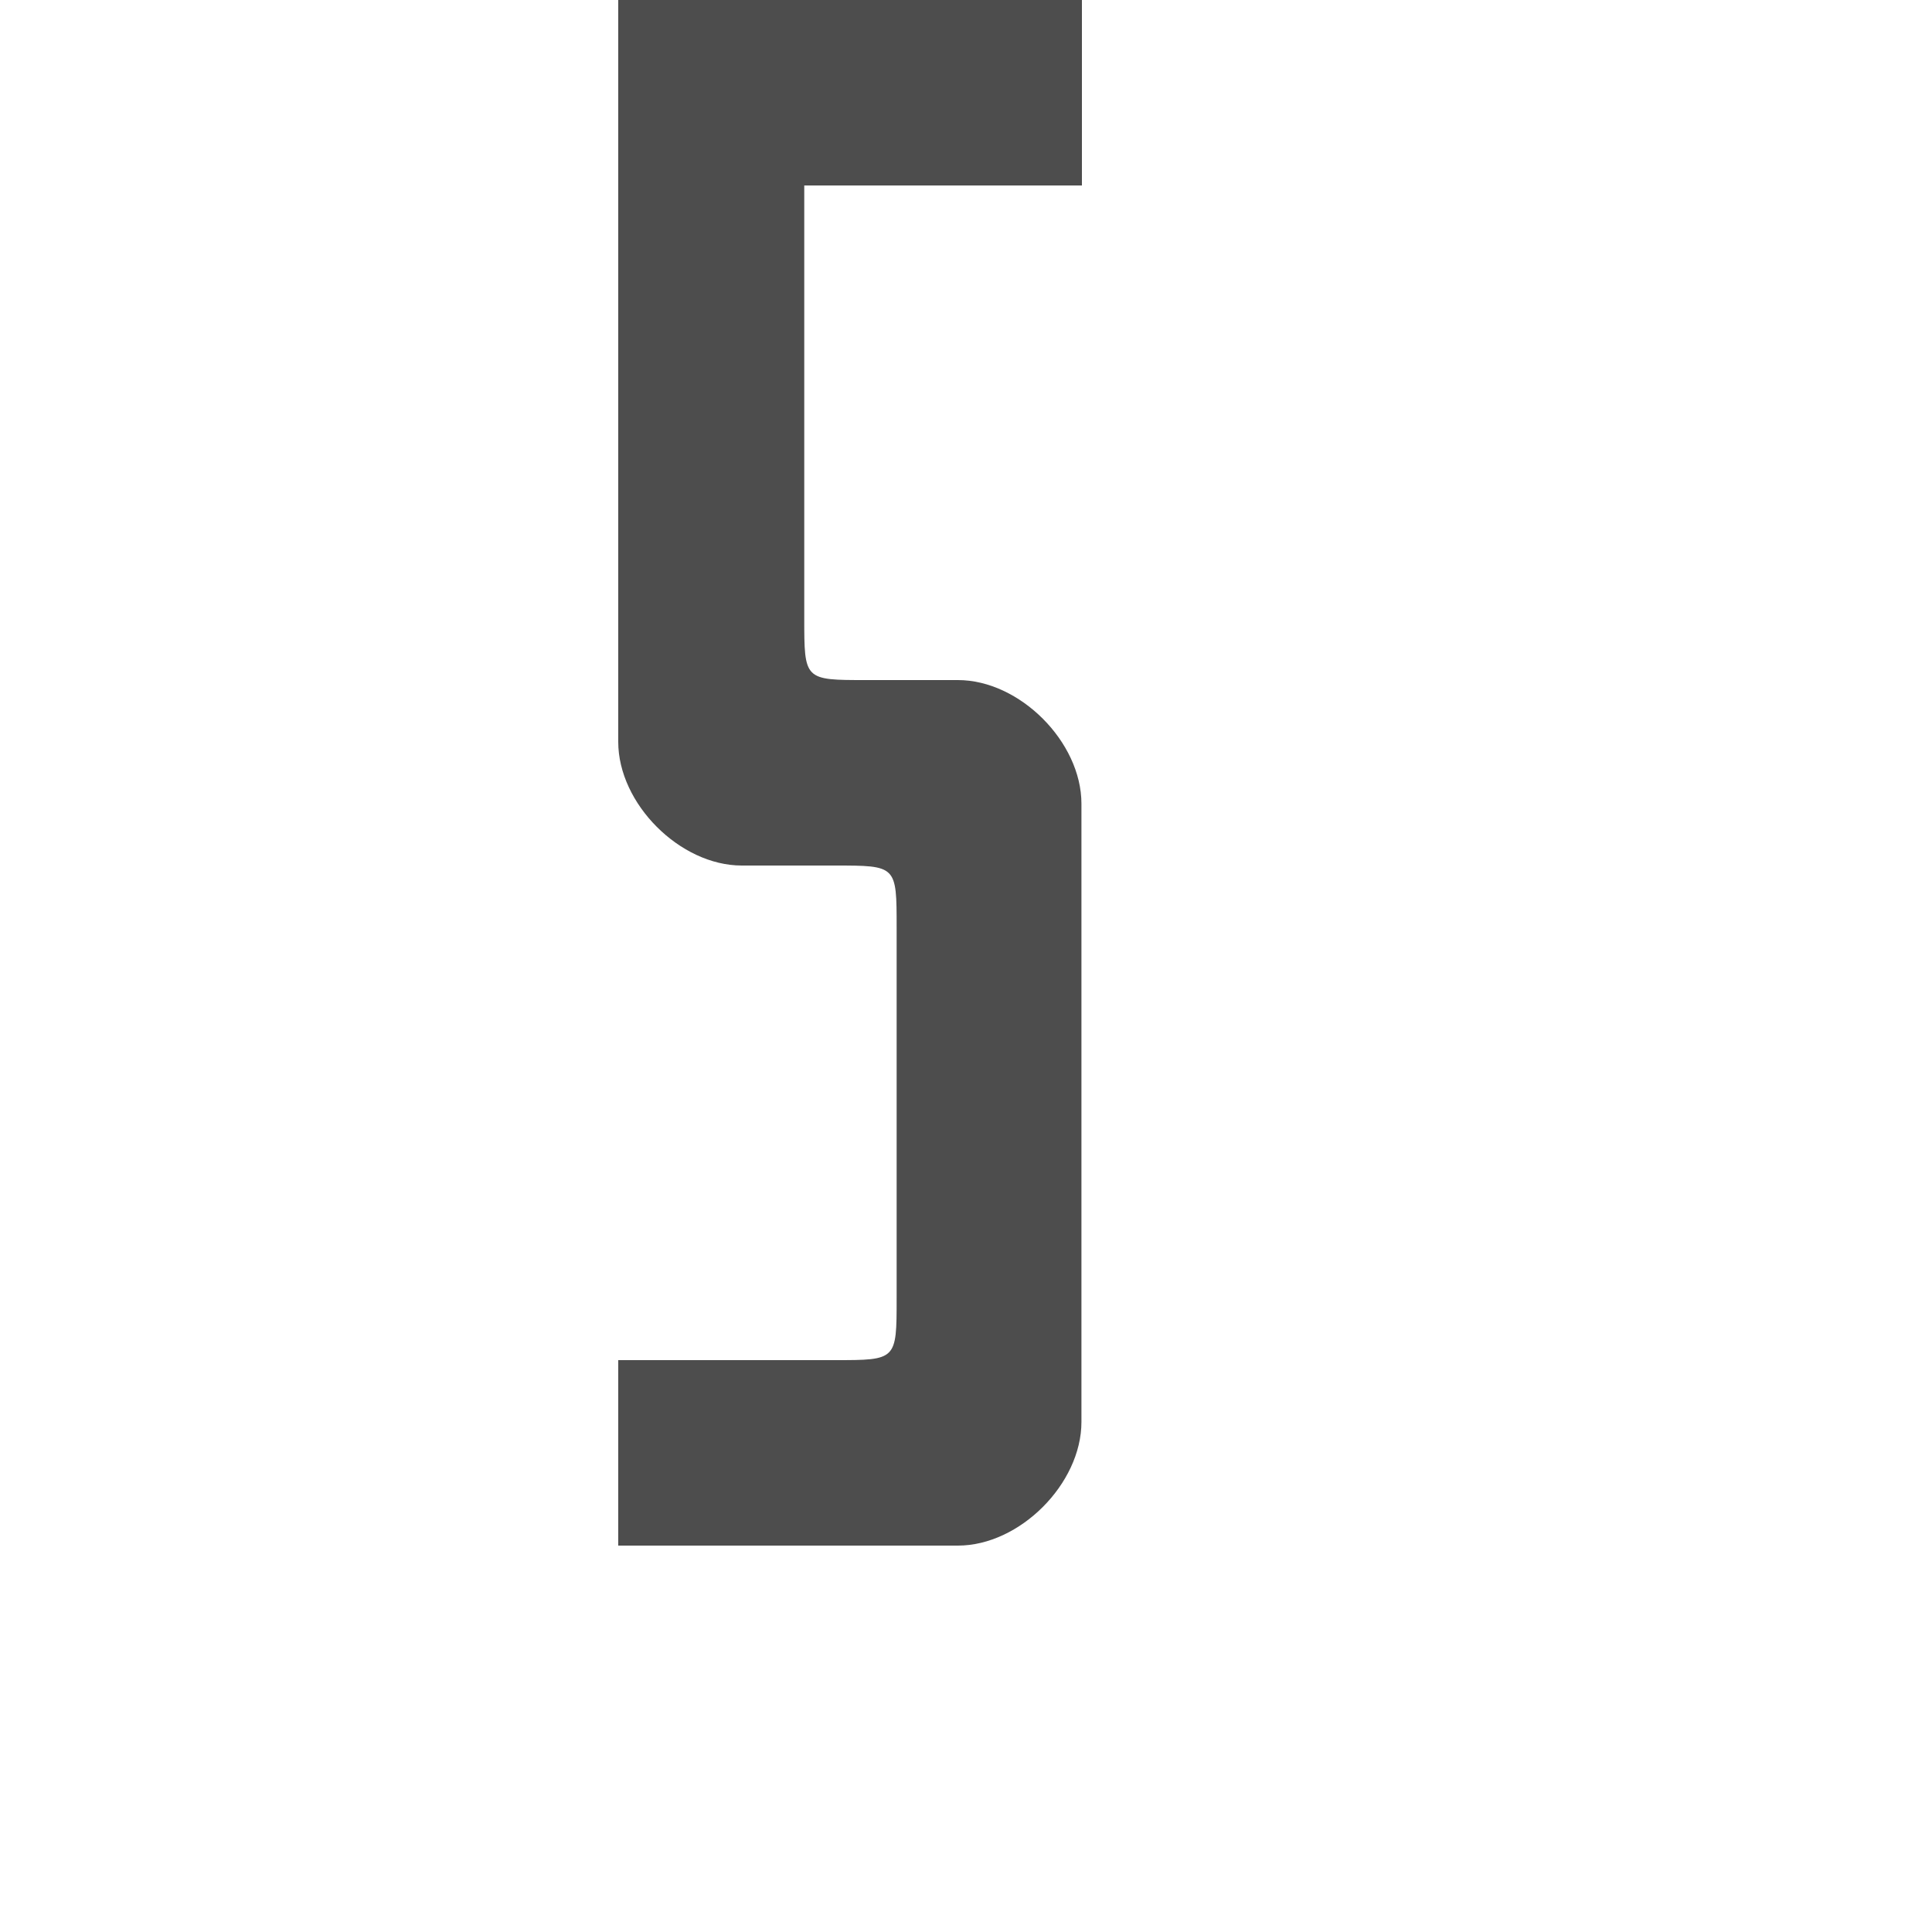
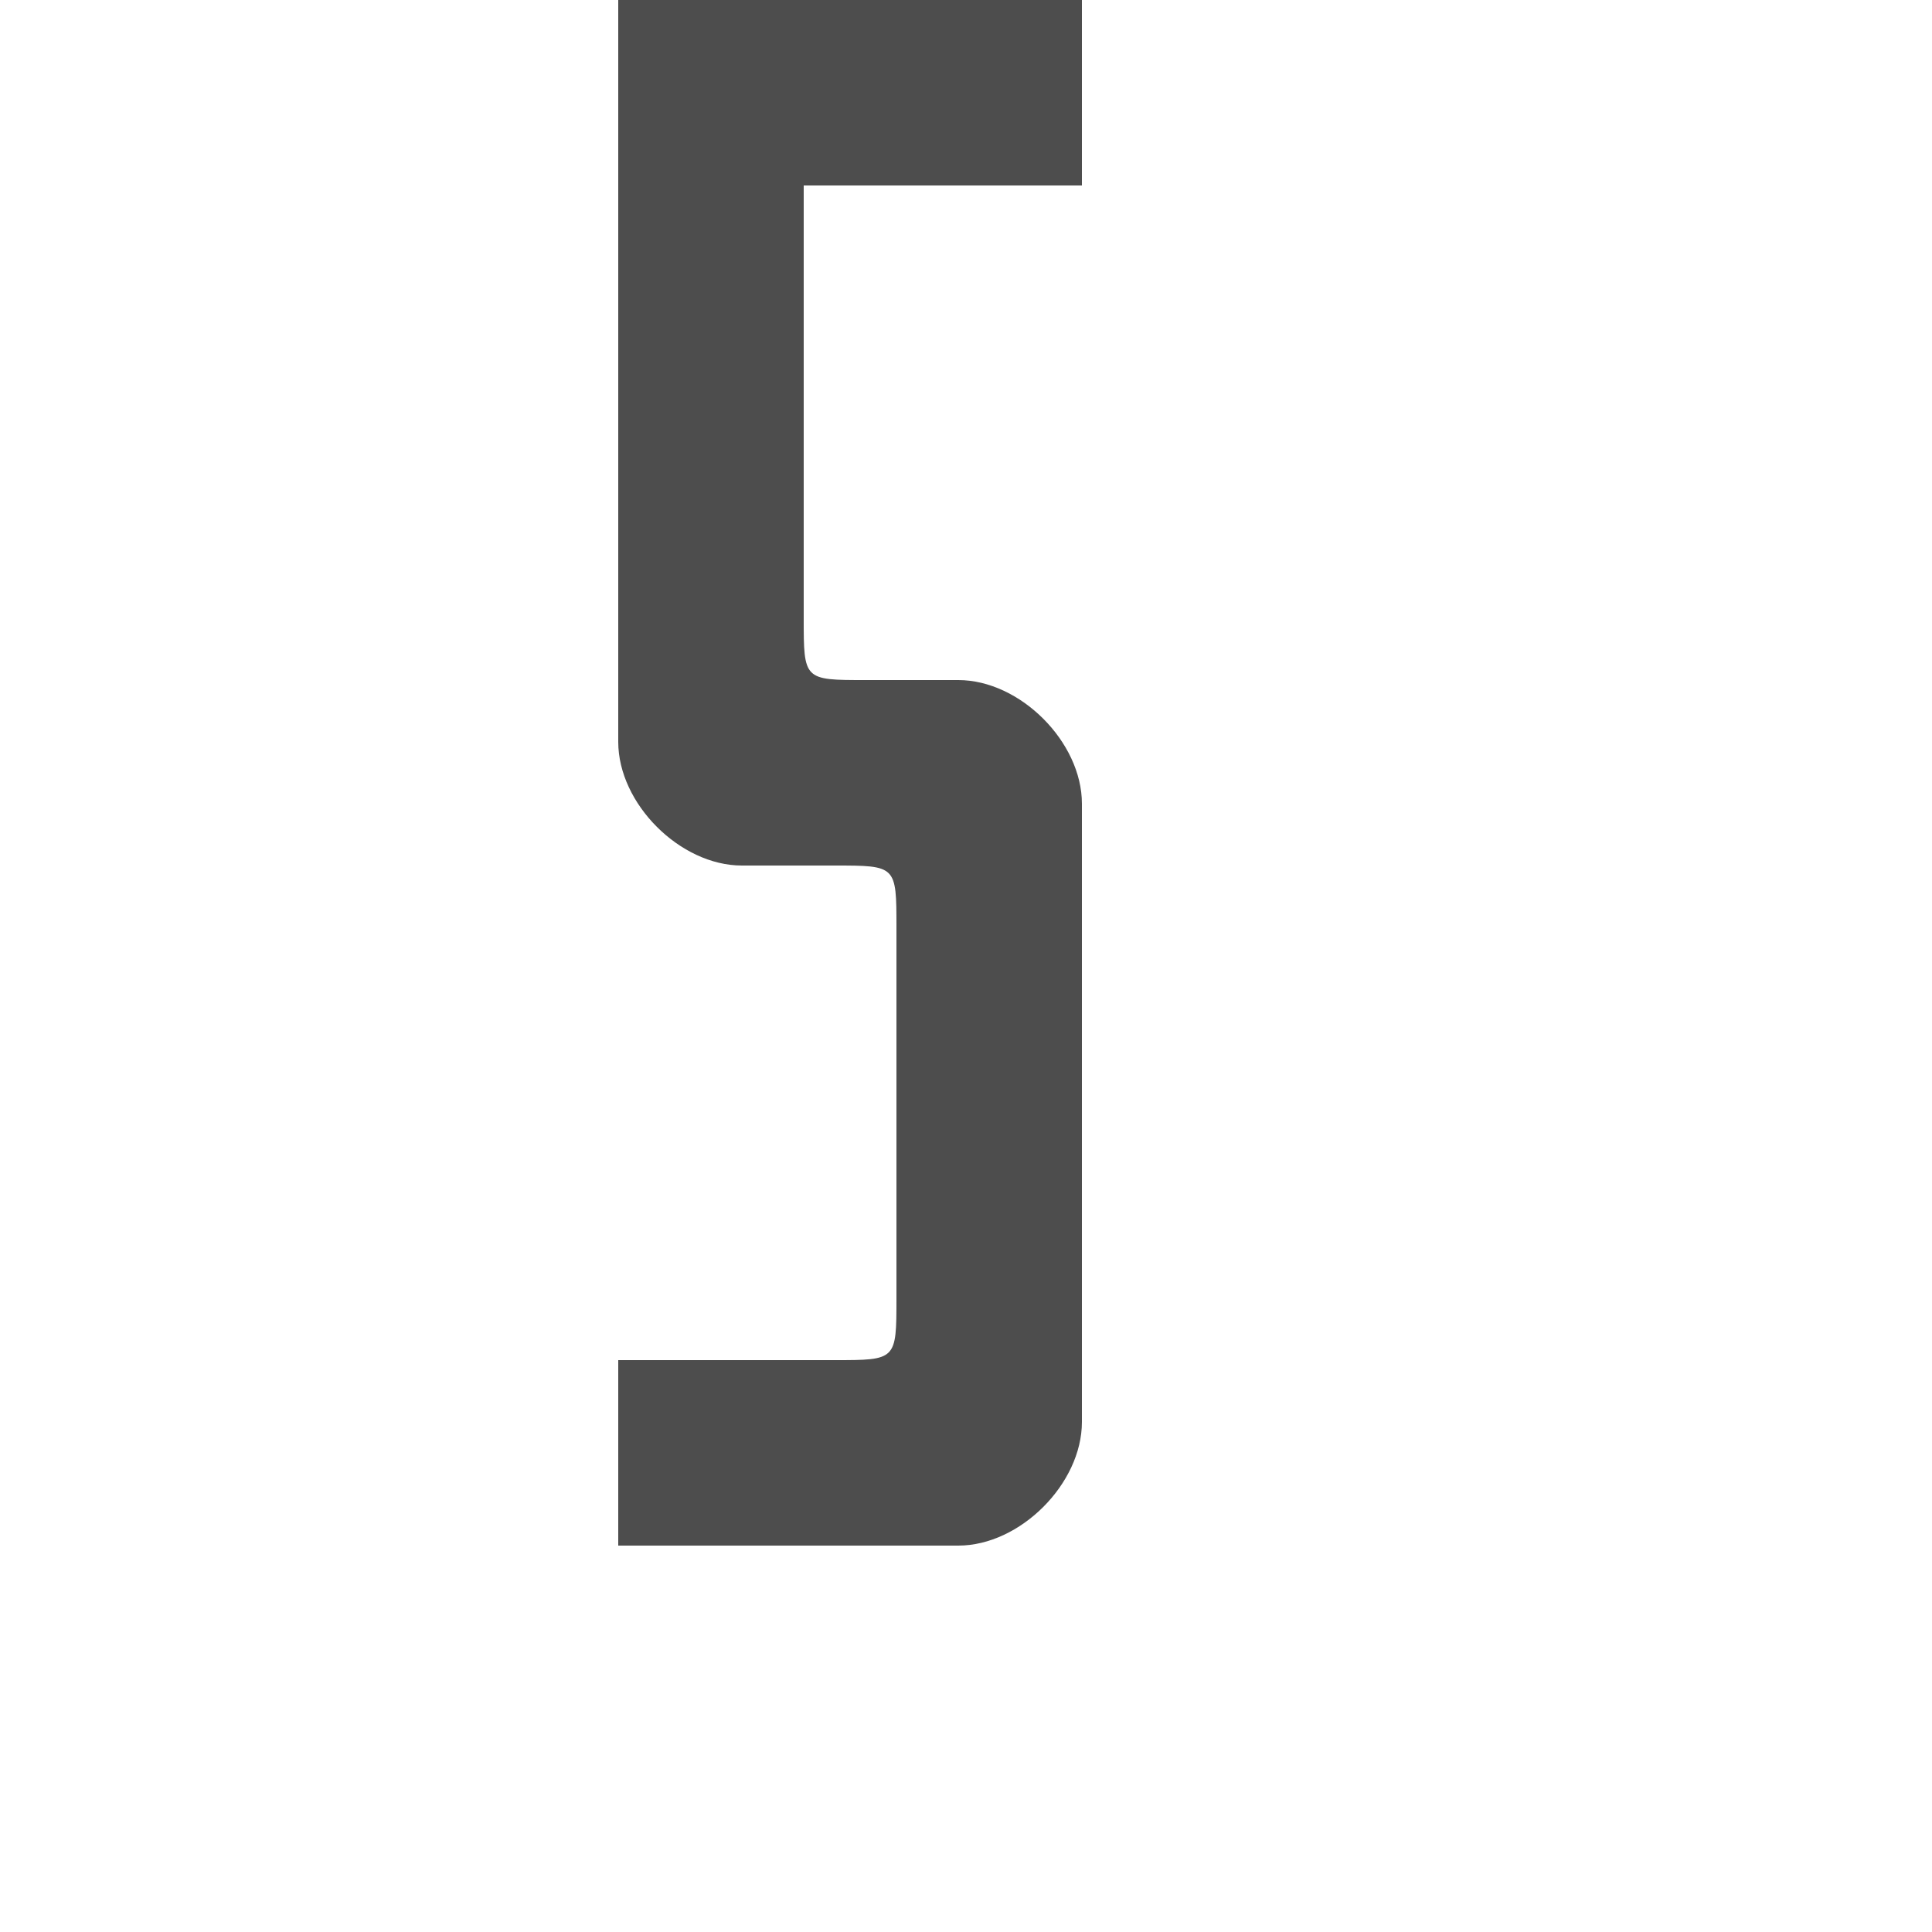
<svg xmlns="http://www.w3.org/2000/svg" width="1000" height="1000" id="svg3373" version="1.1">
  <defs id="defs3375" />
  <g id="layer1" transform="translate(0,-52.36218)">
-     <path style="font-size:19.033px;font-style:normal;font-variant:normal;font-weight:bold;font-stretch:condensed;line-height:125%;letter-spacing:0px;word-spacing:0px;fill:#4d4d4d;fill-opacity:1;stroke:none;display:inline;font-family:Swis721 Cn BT;-inkscape-font-specification:Swis721 Cn BT Bold Condensed" d="m 320,0 0,384 c 0,32 31.973,64 63.938,64 l 48.219,0 c 31.965,0 31.938,-4.9e-4 31.938,32 l 0,64 0,96 0,32 c 0,32 0.027,32 -31.938,32 L 320,704 l 0,96 175.812,0 c 31.965,0 63.938,-32 63.938,-64 l 0,-320 c 0,-32 -31.973,-64 -63.938,-64 l -47.562,0 c -31.962,4.8e-4 -31.969,-1.5e-4 -31.969,-32 l 0,-96 0,-128 L 560,96 560,0 z" transform="translate(0,52.36218)" id="path4189" />
+     <path style="font-size:19.033px;font-style:normal;font-variant:normal;font-weight:bold;font-stretch:condensed;line-height:125%;letter-spacing:0px;word-spacing:0px;fill:#4d4d4d;fill-opacity:1;stroke:none;display:inline;font-family:Swis721 Cn BT;-inkscape-font-specification:Swis721 Cn BT Bold Condensed" d="m 320,0 0,384 c 0,32 32.035,64 64,64 l 48,0 c 31.965,0 32,-4.9e-4 32,32 l 0,192 c 0,32 -0.035,32 -32,32 l -112,0 0,96 176,0 c 31.965,0 64,-32 64,-64 l 0,-320 c 0,-32 -32.035,-64 -64,-64 l -48,0 c -31.962,4.8e-4 -32,-1.5e-4 -32,-32 l 0,-224 144,0 0,-96 z" transform="translate(0,52.36218)" id="path4189" />
  </g>
</svg>
